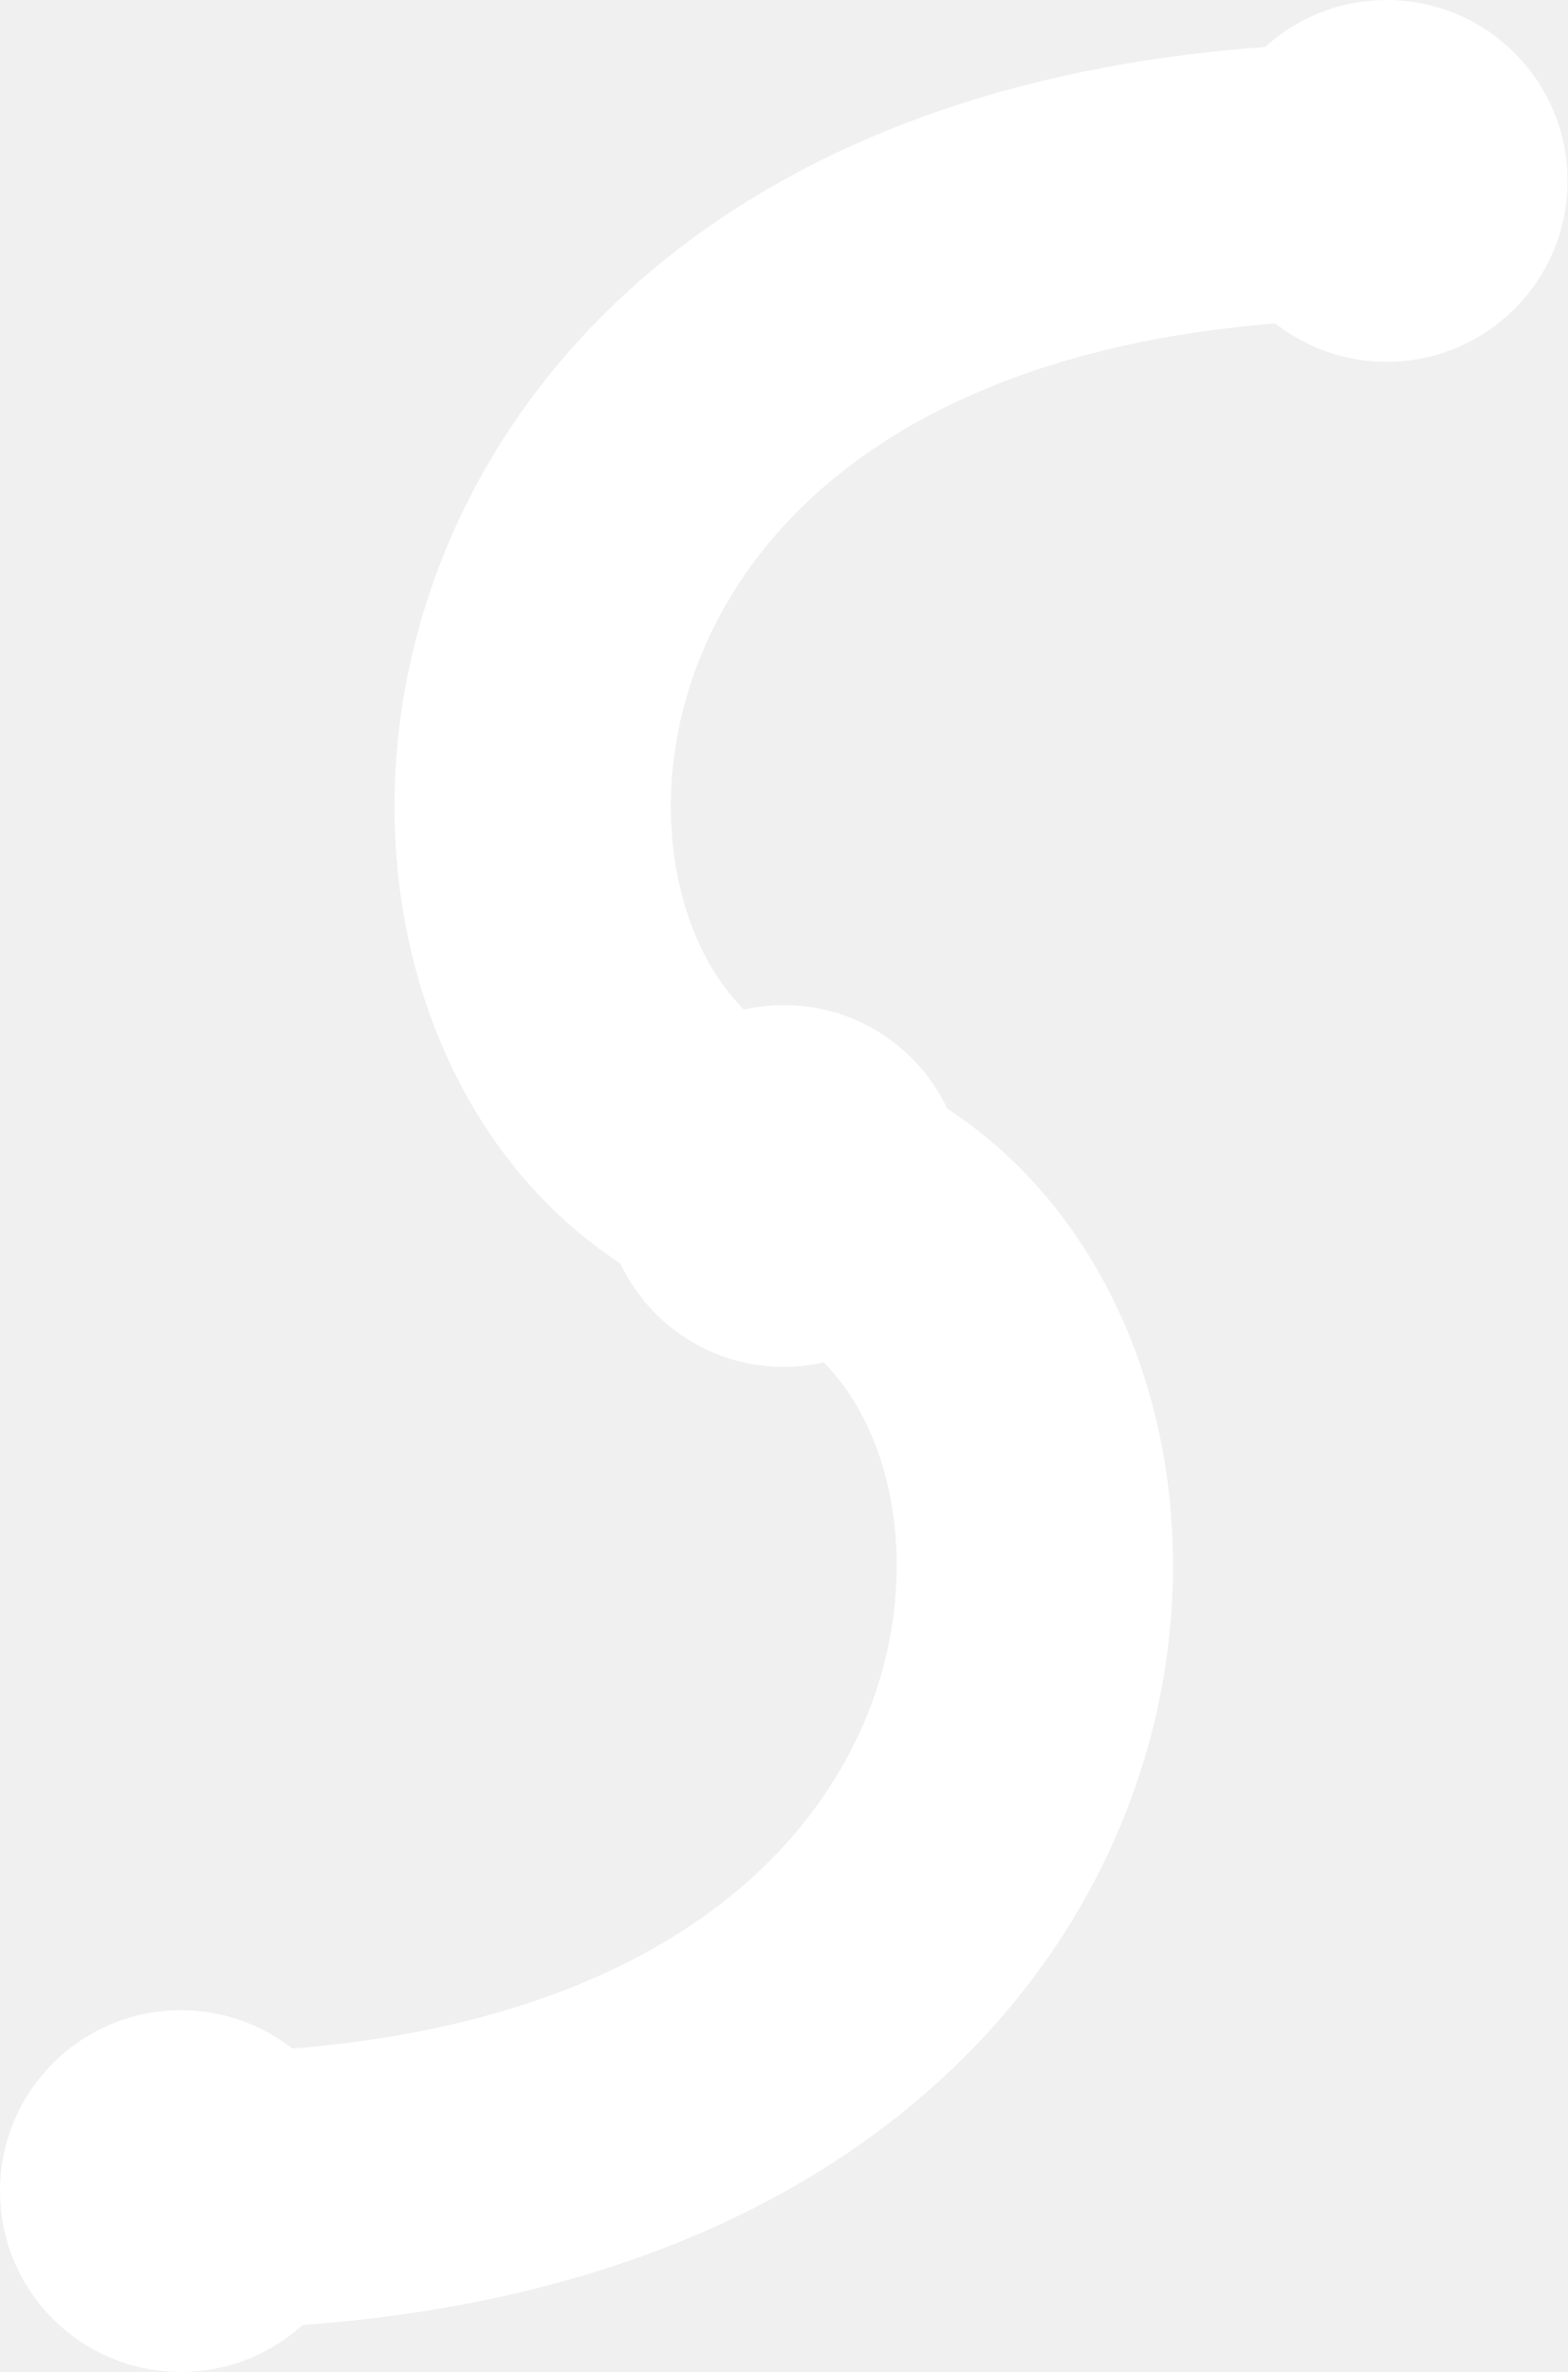
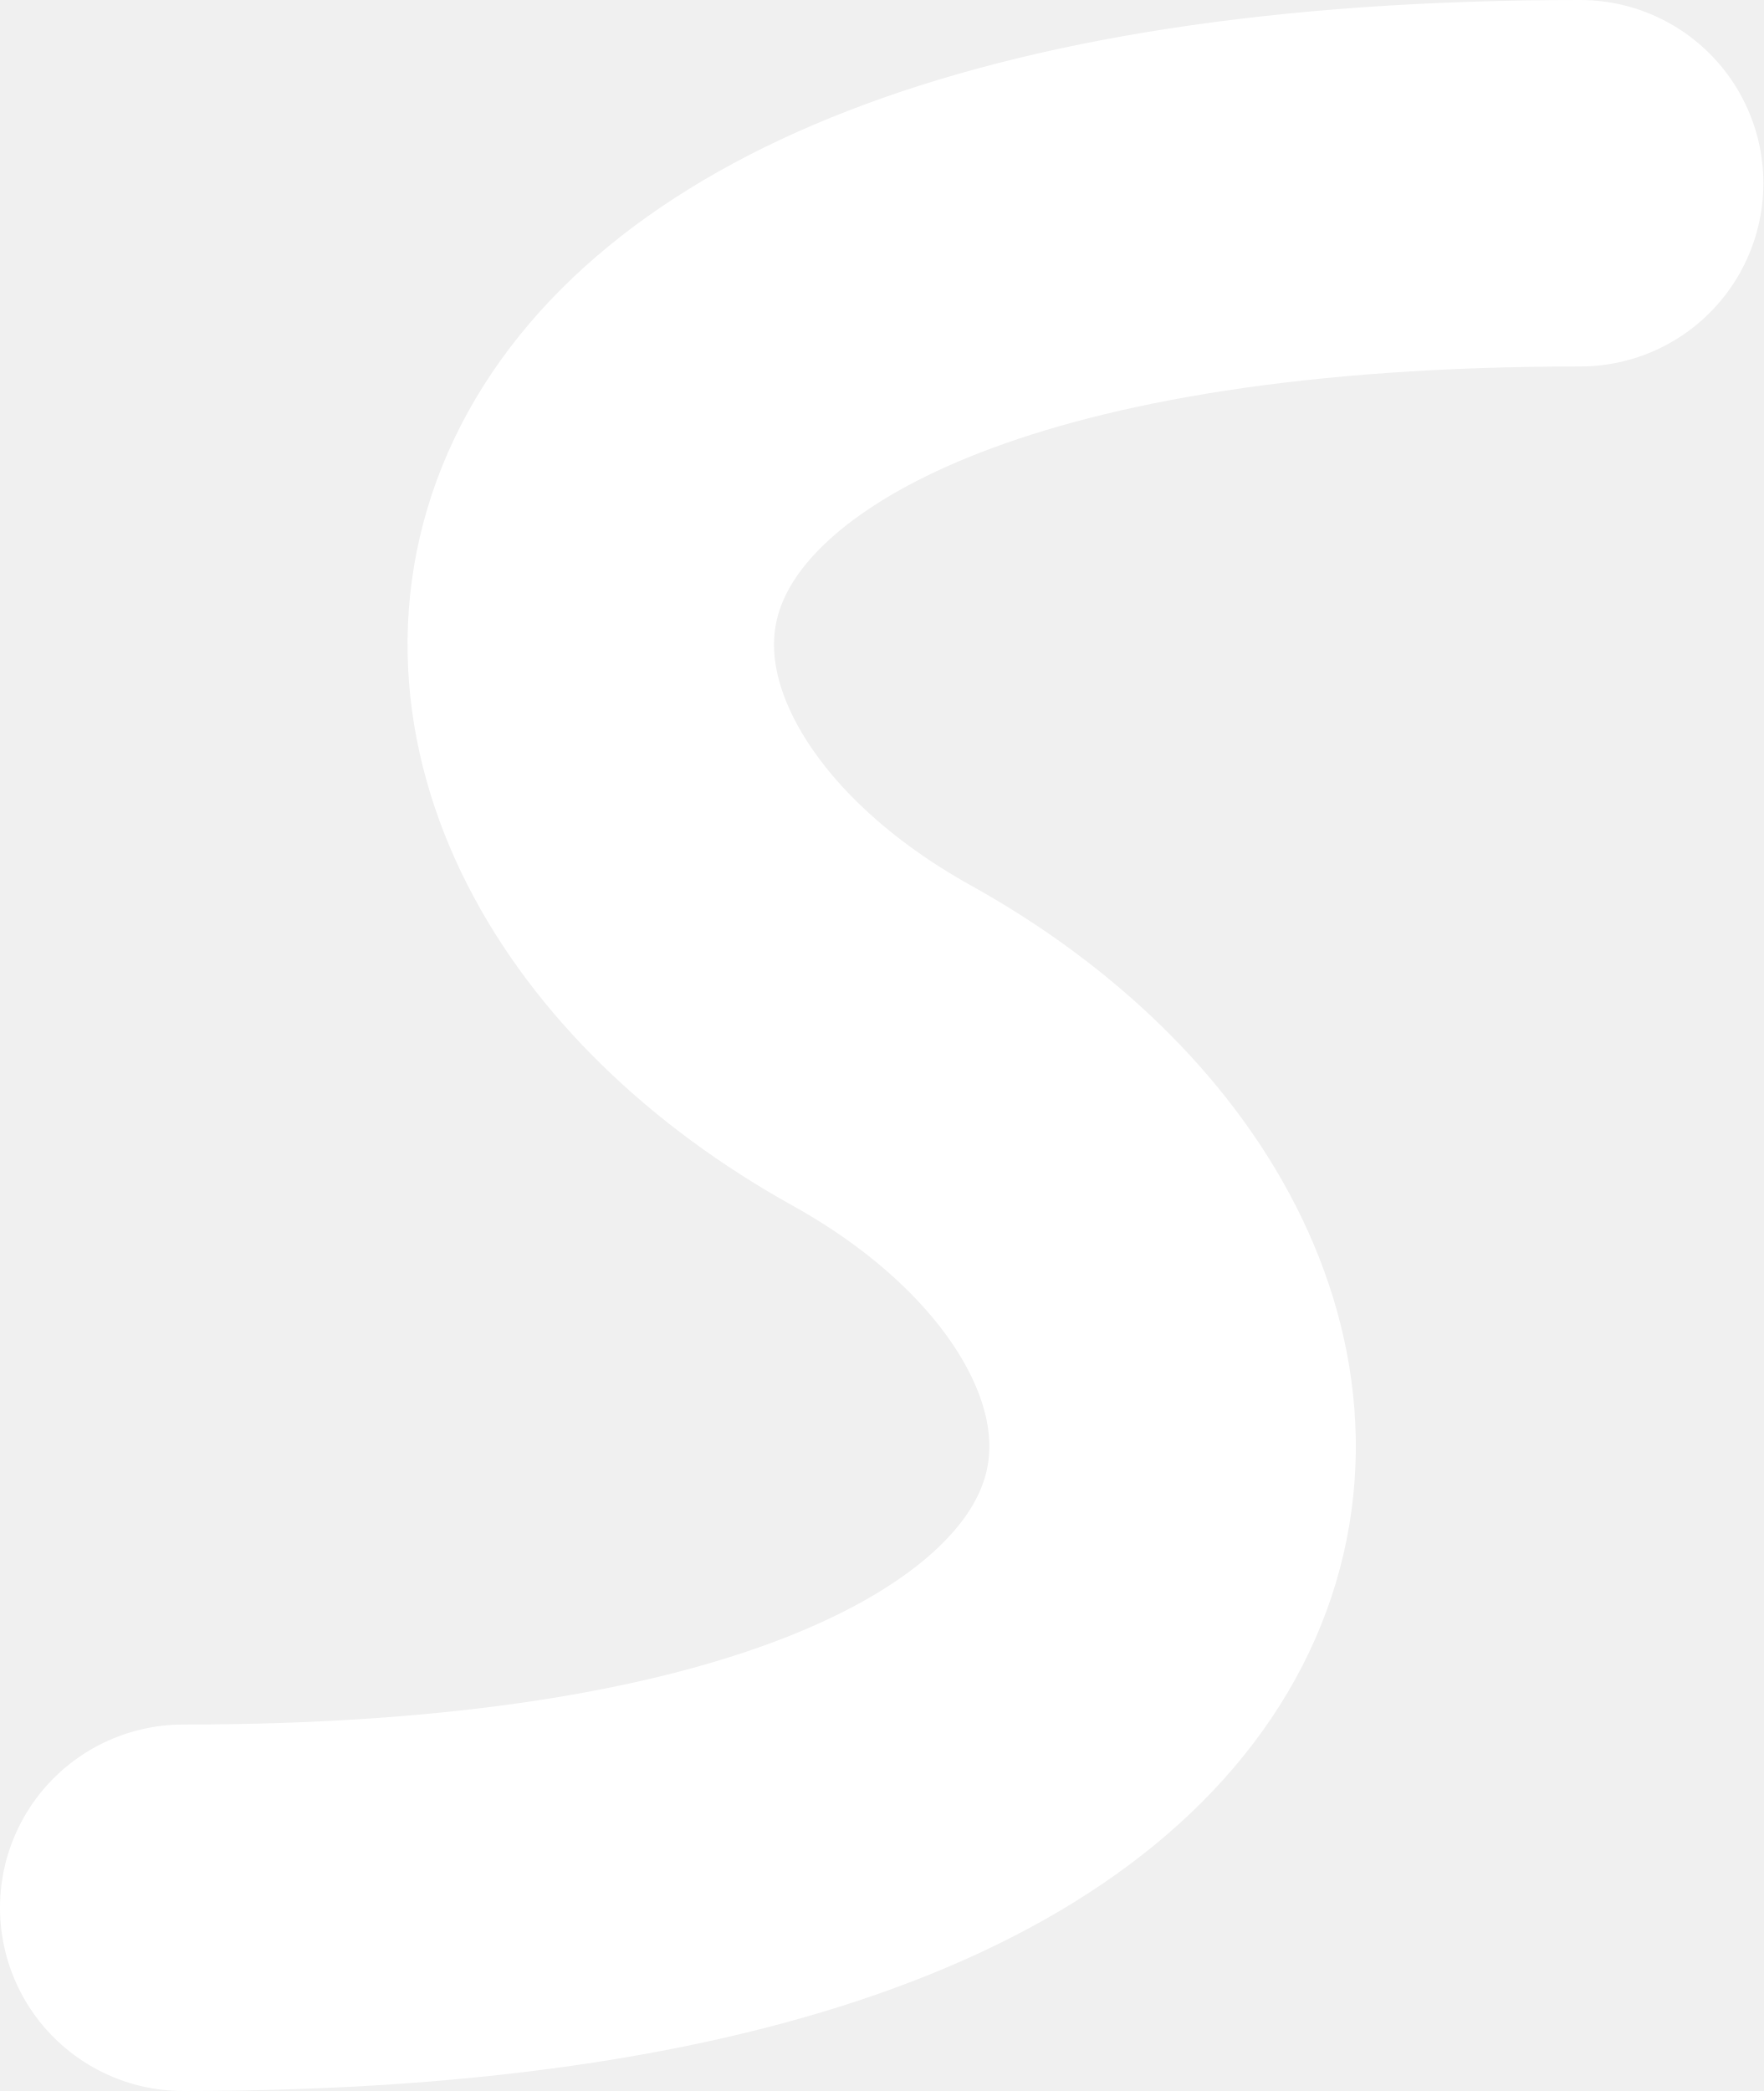
- <svg xmlns="http://www.w3.org/2000/svg" viewBox="16.400 8.400 31.200 47.200" width="31.200" height="47.200" role="img" aria-label="Southern AI Consulting mark">
-   <path d="M 44 12 C 24 12, 24 30, 32 32 C 40 34, 40 52, 20 52" fill="none" stroke="#FFFFFF" stroke-width="5.5" stroke-linecap="round" stroke-linejoin="round" />
-   <circle cx="44" cy="12" r="3.6" fill="#FFFFFF" />
-   <circle cx="32" cy="32" r="3.6" fill="#FFFFFF" />
-   <circle cx="20" cy="52" r="3.6" fill="#FFFFFF" />
+ <svg xmlns="http://www.w3.org/2000/svg" viewBox="11.550 7.750 40.900 48.500" width="40.900" height="48.500" role="img" aria-label="Southern AI Consulting mark">
+   <path d="M 48.2 12 C 21.2 12, 21.2 26, 32 32 C 42.8 38, 42.8 52, 15.8 52" fill="none" stroke="#FFFFFF" stroke-width="8.5" stroke-linecap="round" stroke-linejoin="round" />
</svg>
